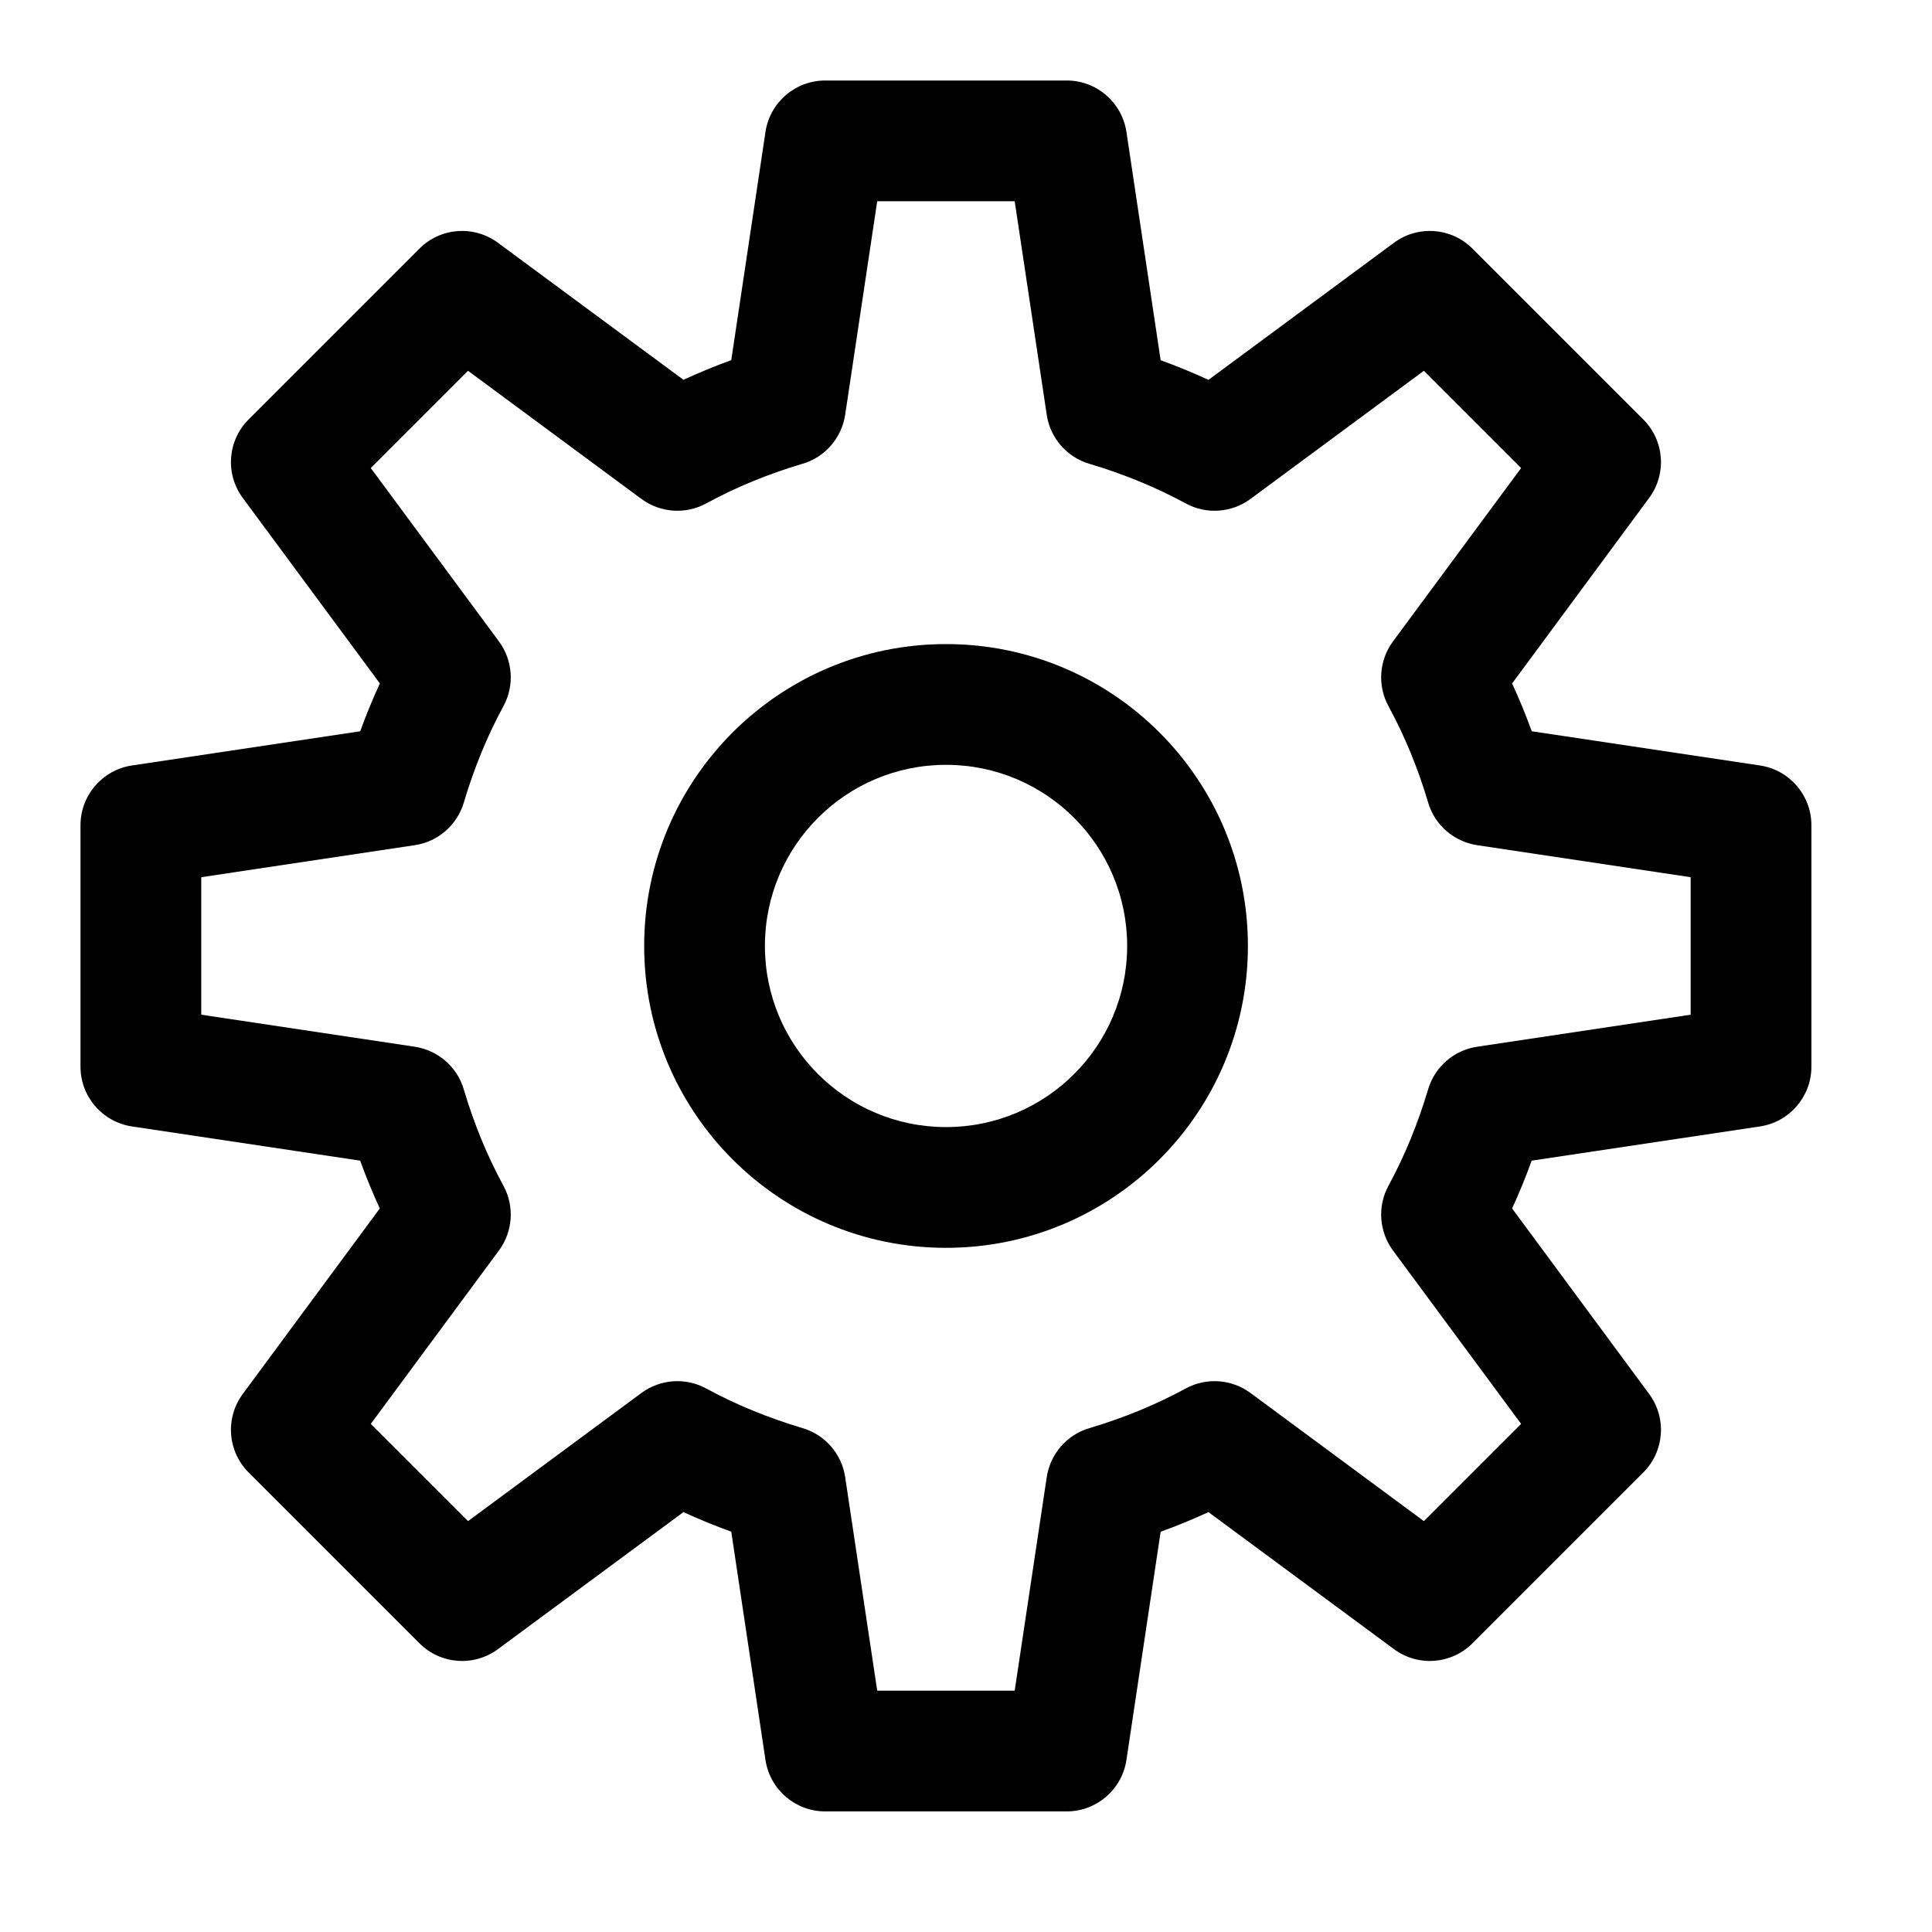
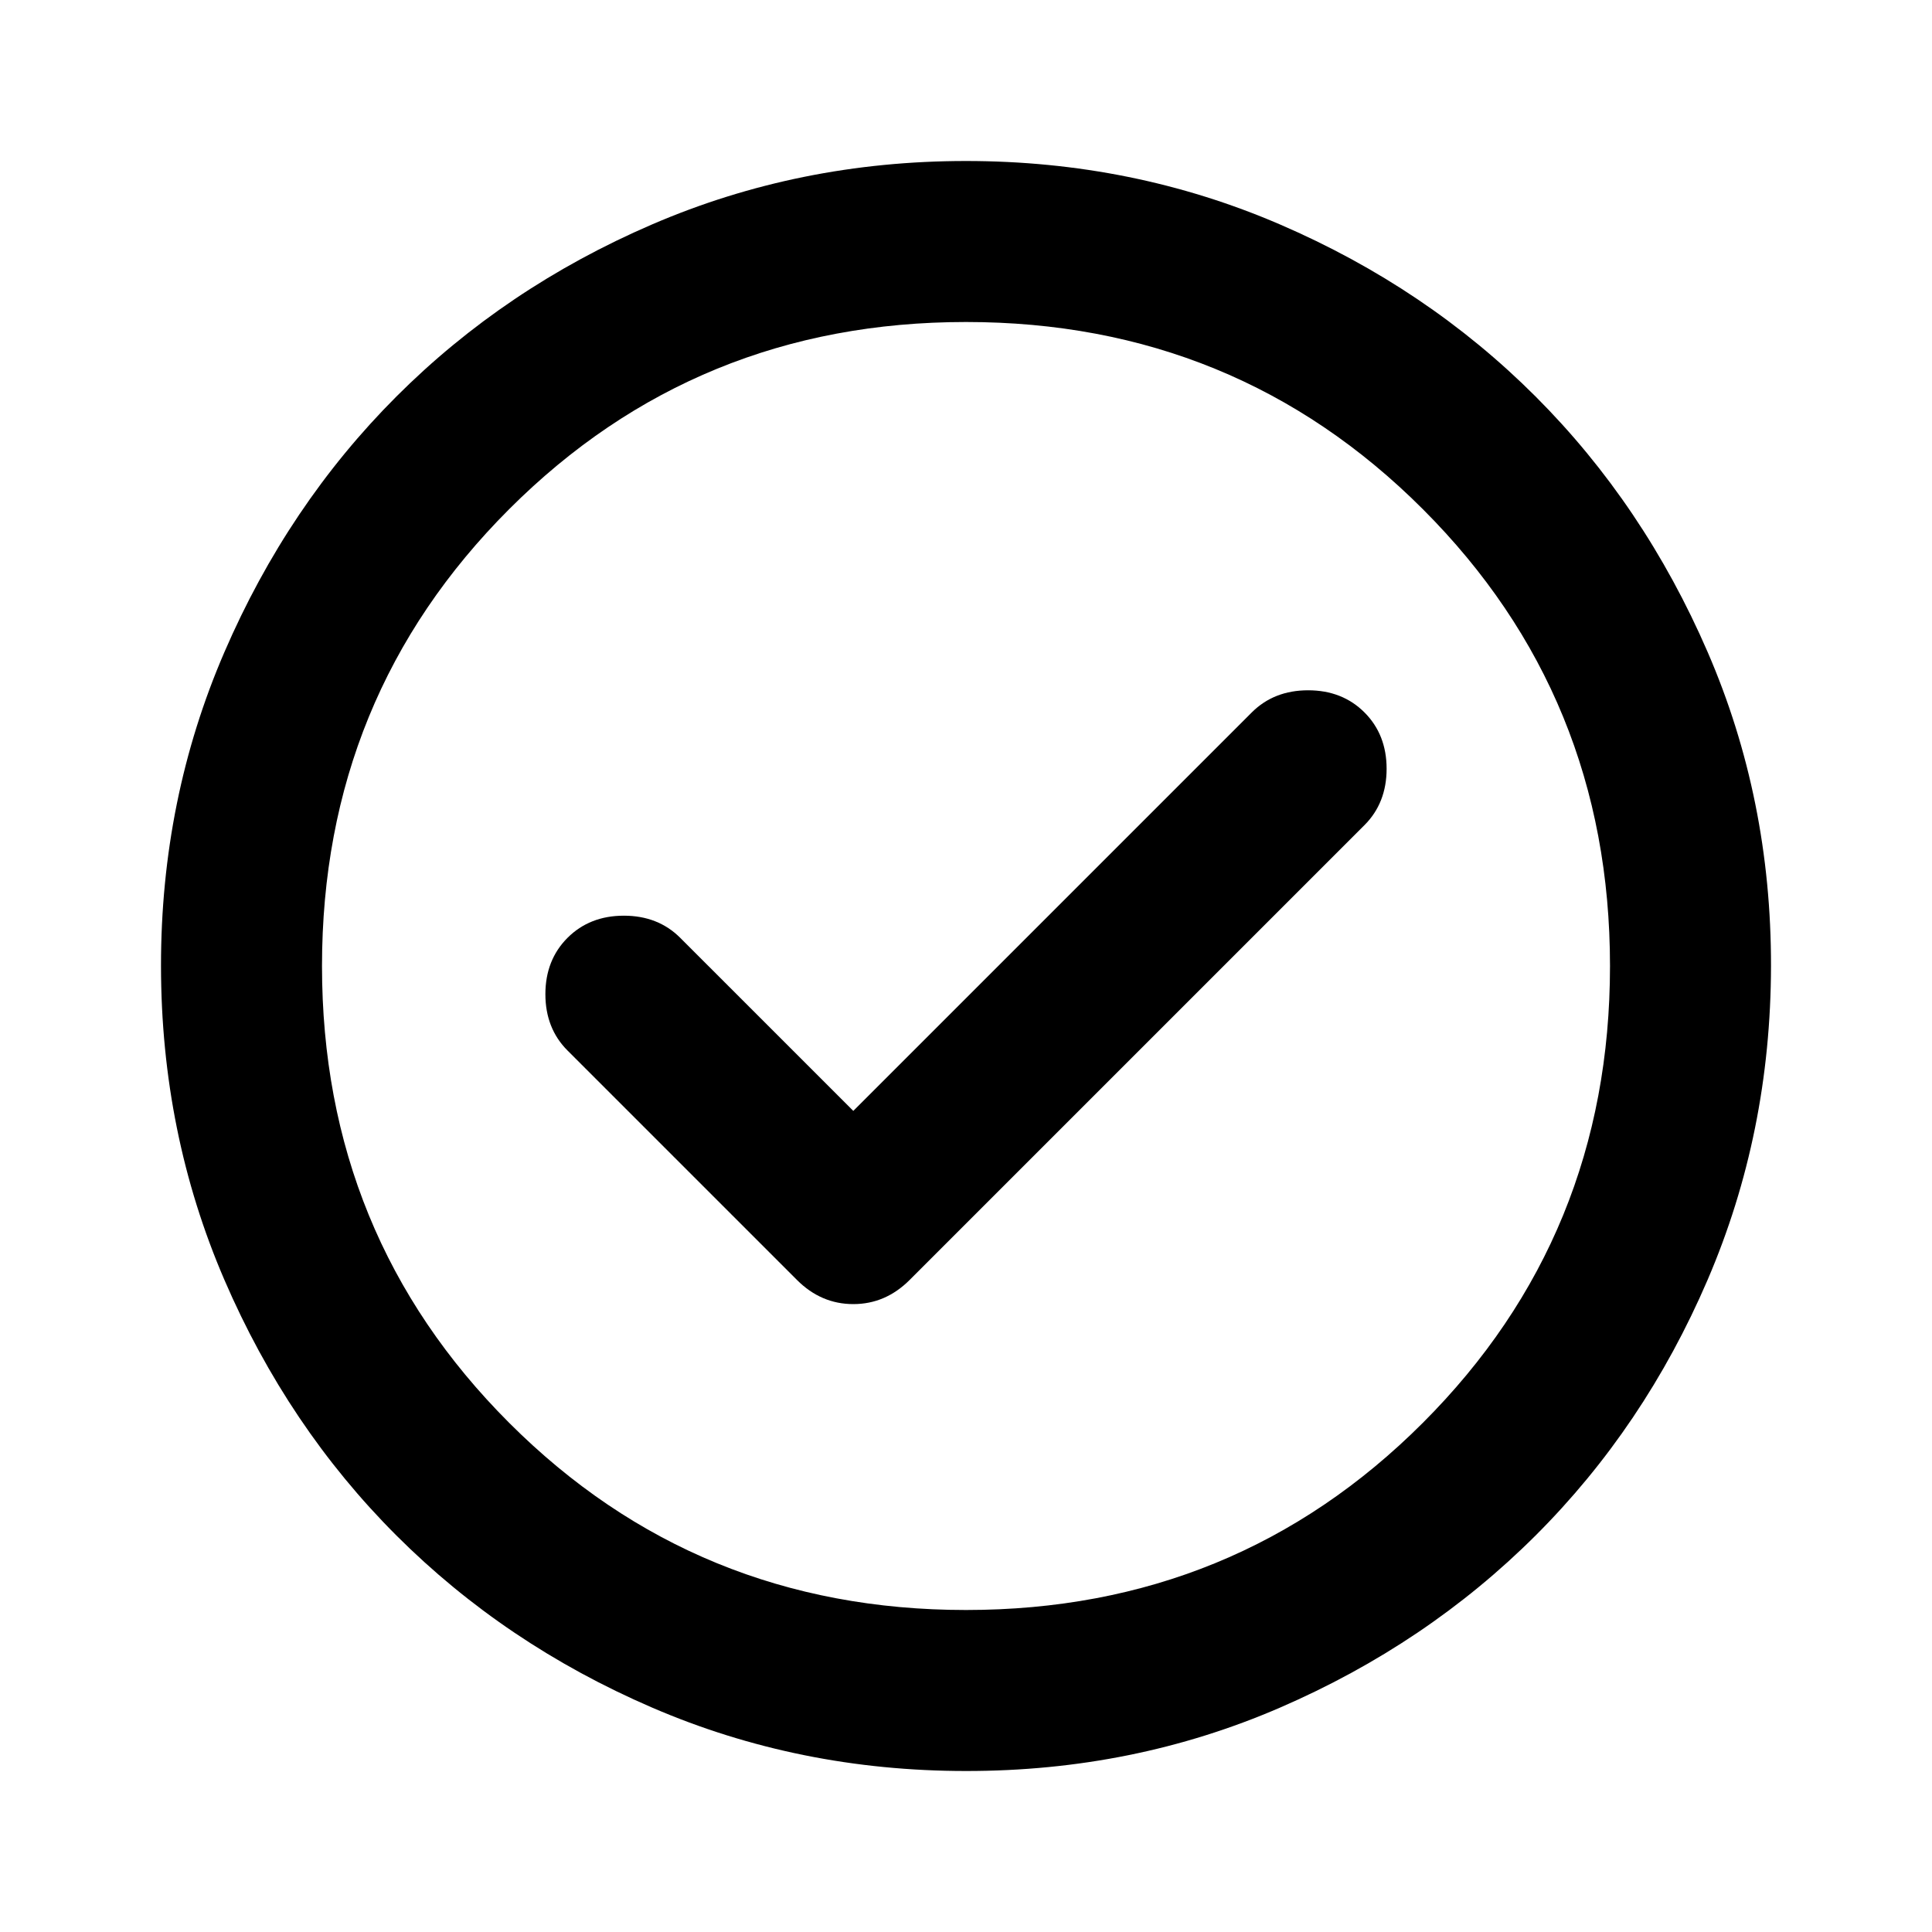
<svg xmlns="http://www.w3.org/2000/svg" width="24" height="24" viewBox="0 0 24 24" fill="none">
-   <path fill-rule="evenodd" clip-rule="evenodd" d="M11.752 8.001C9.681 8.001 8.002 9.68 8.002 11.751C8.002 13.822 9.681 15.501 11.752 15.501C13.823 15.501 15.502 13.822 15.502 11.751C15.502 9.68 13.823 8.001 11.752 8.001ZM9.502 11.751C9.502 10.508 10.509 9.501 11.752 9.501C12.995 9.501 14.002 10.508 14.002 11.751C14.002 12.994 12.995 14.001 11.752 14.001C10.509 14.001 9.502 12.994 9.502 11.751Z" fill="currentColor" />
-   <path fill-rule="evenodd" clip-rule="evenodd" d="M10.251 1C9.88 1 9.564 1.272 9.509 1.639L9.084 4.474C8.882 4.547 8.684 4.629 8.49 4.718L6.186 3.016C5.887 2.795 5.472 2.826 5.21 3.089L3.089 5.21C2.826 5.472 2.795 5.887 3.016 6.186L4.719 8.49C4.629 8.684 4.548 8.882 4.475 9.084L1.639 9.509C1.272 9.564 1 9.88 1 10.251V13.251C1 13.622 1.272 13.938 1.639 13.993L4.474 14.418C4.547 14.62 4.629 14.818 4.718 15.012L3.016 17.316C2.795 17.615 2.826 18.03 3.089 18.292L5.21 20.413C5.472 20.676 5.887 20.707 6.186 20.486L8.49 18.784C8.684 18.873 8.882 18.954 9.084 19.027L9.509 21.863C9.564 22.23 9.88 22.502 10.251 22.502H13.251C13.622 22.502 13.938 22.23 13.993 21.863L14.418 19.028C14.62 18.955 14.818 18.873 15.012 18.784L17.316 20.486C17.615 20.707 18.03 20.676 18.292 20.413L20.413 18.292C20.676 18.03 20.707 17.615 20.486 17.316L18.784 15.012C18.873 14.818 18.954 14.62 19.027 14.418L21.863 13.993C22.23 13.938 22.502 13.622 22.502 13.251V10.251C22.502 9.88 22.23 9.564 21.863 9.509L19.028 9.084C18.955 8.882 18.873 8.684 18.784 8.49L20.486 6.186C20.707 5.887 20.676 5.472 20.413 5.21L18.292 3.089C18.03 2.826 17.615 2.795 17.316 3.016L15.012 4.719C14.818 4.629 14.62 4.548 14.418 4.475L13.993 1.639C13.938 1.272 13.622 1 13.251 1H10.251ZM10.499 5.153L10.897 2.5H12.605L13.003 5.153C13.046 5.441 13.252 5.678 13.531 5.761C13.955 5.887 14.356 6.051 14.73 6.254C14.986 6.393 15.299 6.371 15.534 6.198L17.688 4.606L18.896 5.814L17.304 7.968C17.131 8.203 17.109 8.516 17.248 8.772C17.452 9.147 17.616 9.547 17.741 9.97C17.823 10.249 18.061 10.455 18.349 10.499L21.002 10.897V12.605L18.349 13.003C18.061 13.046 17.824 13.252 17.741 13.531C17.615 13.955 17.451 14.356 17.248 14.73C17.109 14.986 17.131 15.299 17.304 15.534L18.896 17.688L17.688 18.896L15.534 17.304C15.299 17.131 14.986 17.109 14.73 17.248C14.355 17.452 13.954 17.616 13.532 17.741C13.253 17.823 13.047 18.061 13.003 18.349L12.605 21.002H10.897L10.499 18.349C10.456 18.061 10.25 17.824 9.971 17.741C9.547 17.615 9.146 17.451 8.772 17.248C8.516 17.109 8.203 17.131 7.968 17.304L5.814 18.896L4.606 17.688L6.198 15.534C6.371 15.299 6.393 14.986 6.254 14.73C6.05 14.355 5.886 13.954 5.761 13.532C5.679 13.253 5.441 13.047 5.153 13.003L2.5 12.605V10.897L5.153 10.499C5.441 10.456 5.678 10.25 5.761 9.971C5.887 9.547 6.051 9.146 6.254 8.772C6.393 8.516 6.371 8.203 6.198 7.968L4.606 5.814L5.814 4.606L7.968 6.198C8.203 6.371 8.516 6.393 8.772 6.254C9.147 6.05 9.547 5.886 9.97 5.761C10.249 5.679 10.455 5.441 10.499 5.153Z" fill="currentColor" />
+   <path d="M10.6 13.8L8.45 11.65C8.267 11.467 8.033 11.375 7.75 11.375C7.467 11.375 7.233 11.467 7.05 11.65C6.867 11.833 6.775 12.067 6.775 12.35C6.775 12.633 6.867 12.867 7.05 13.05L9.9 15.9C10.1 16.1 10.333 16.2 10.6 16.2C10.867 16.2 11.1 16.1 11.3 15.9L16.95 10.25C17.133 10.067 17.225 9.833 17.225 9.55C17.225 9.267 17.133 9.033 16.95 8.85C16.767 8.667 16.533 8.575 16.25 8.575C15.967 8.575 15.733 8.667 15.55 8.85L10.6 13.8ZM12 22C10.617 22 9.317 21.737 8.1 21.212C6.883 20.687 5.825 19.974 4.925 19.075C4.025 18.176 3.313 17.117 2.788 15.9C2.263 14.683 2.001 13.383 2 12C1.999 10.617 2.262 9.317 2.788 8.1C3.314 6.883 4.026 5.824 4.925 4.925C5.824 4.026 6.882 3.313 8.1 2.788C9.318 2.263 10.618 2 12 2C13.382 2 14.682 2.263 15.9 2.788C17.118 3.313 18.176 4.026 19.075 4.925C19.974 5.824 20.686 6.883 21.213 8.1C21.74 9.317 22.002 10.617 22 12C21.998 13.383 21.735 14.683 21.212 15.9C20.689 17.117 19.976 18.176 19.075 19.075C18.174 19.974 17.115 20.687 15.9 21.213C14.685 21.739 13.385 22.001 12 22ZM12 20C14.233 20 16.125 19.225 17.675 17.675C19.225 16.125 20 14.233 20 12C20 9.767 19.225 7.875 17.675 6.325C16.125 4.775 14.233 4 12 4C9.767 4 7.875 4.775 6.325 6.325C4.775 7.875 4 9.767 4 12C4 14.233 4.775 16.125 6.325 17.675C7.875 19.225 9.767 20 12 20Z" fill="currentColor" />
</svg>
